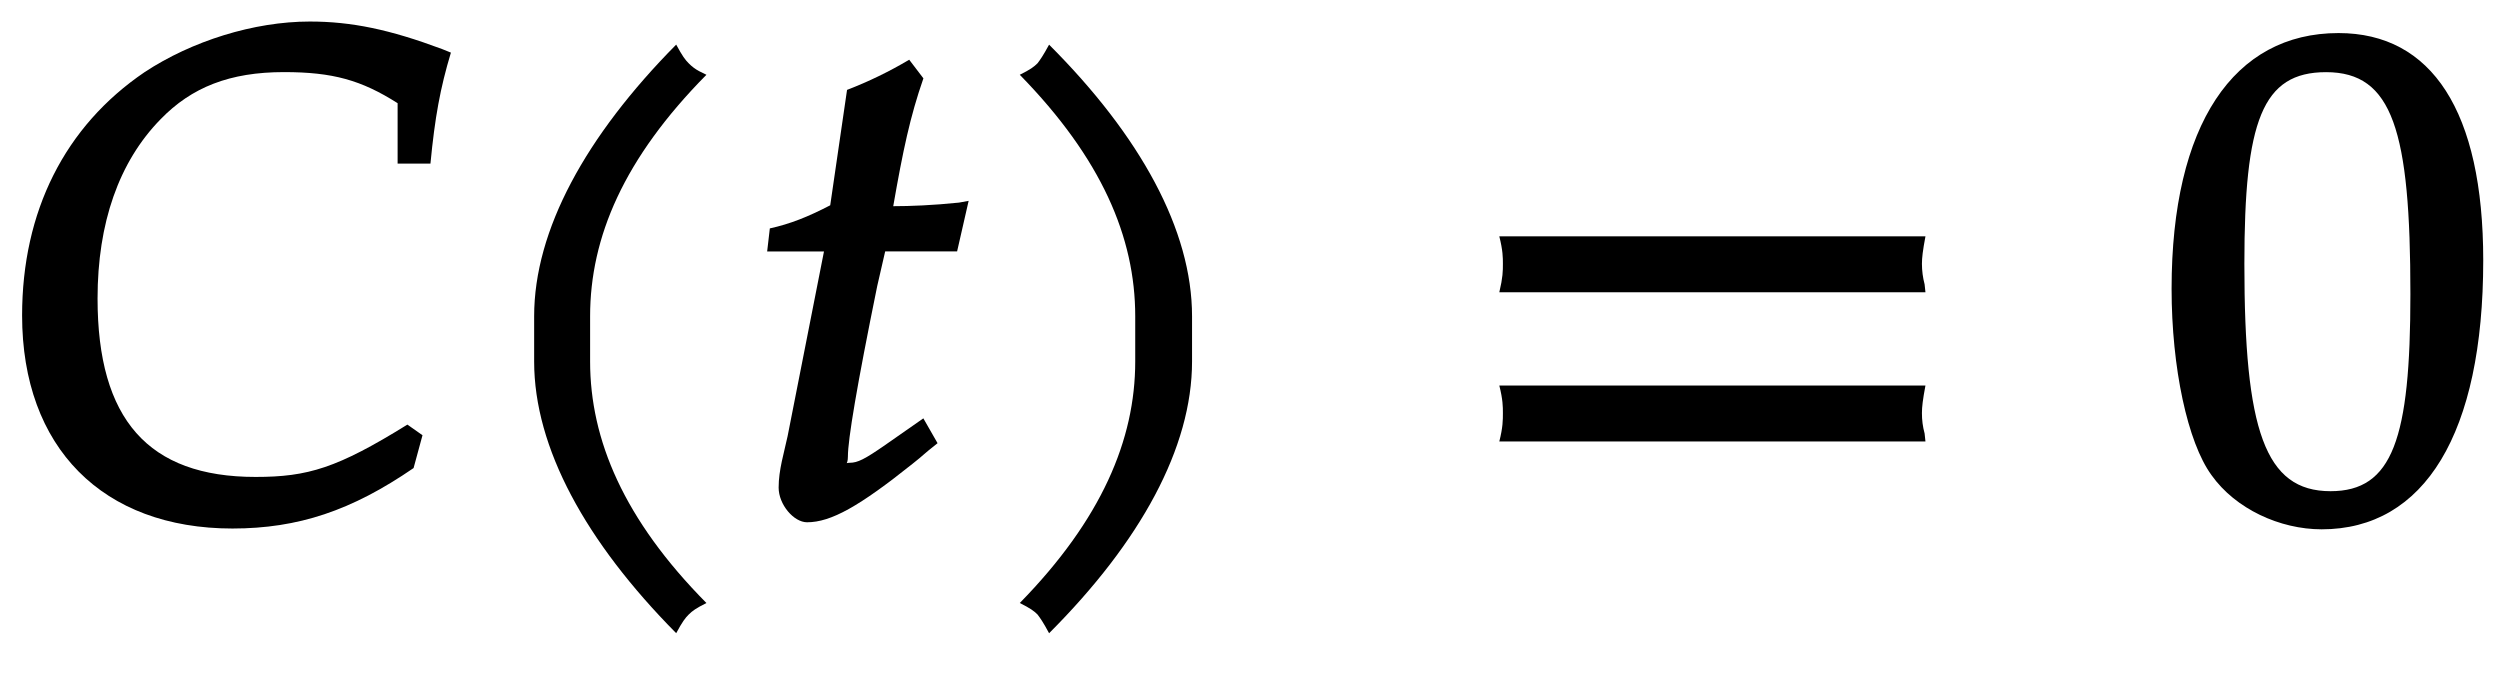
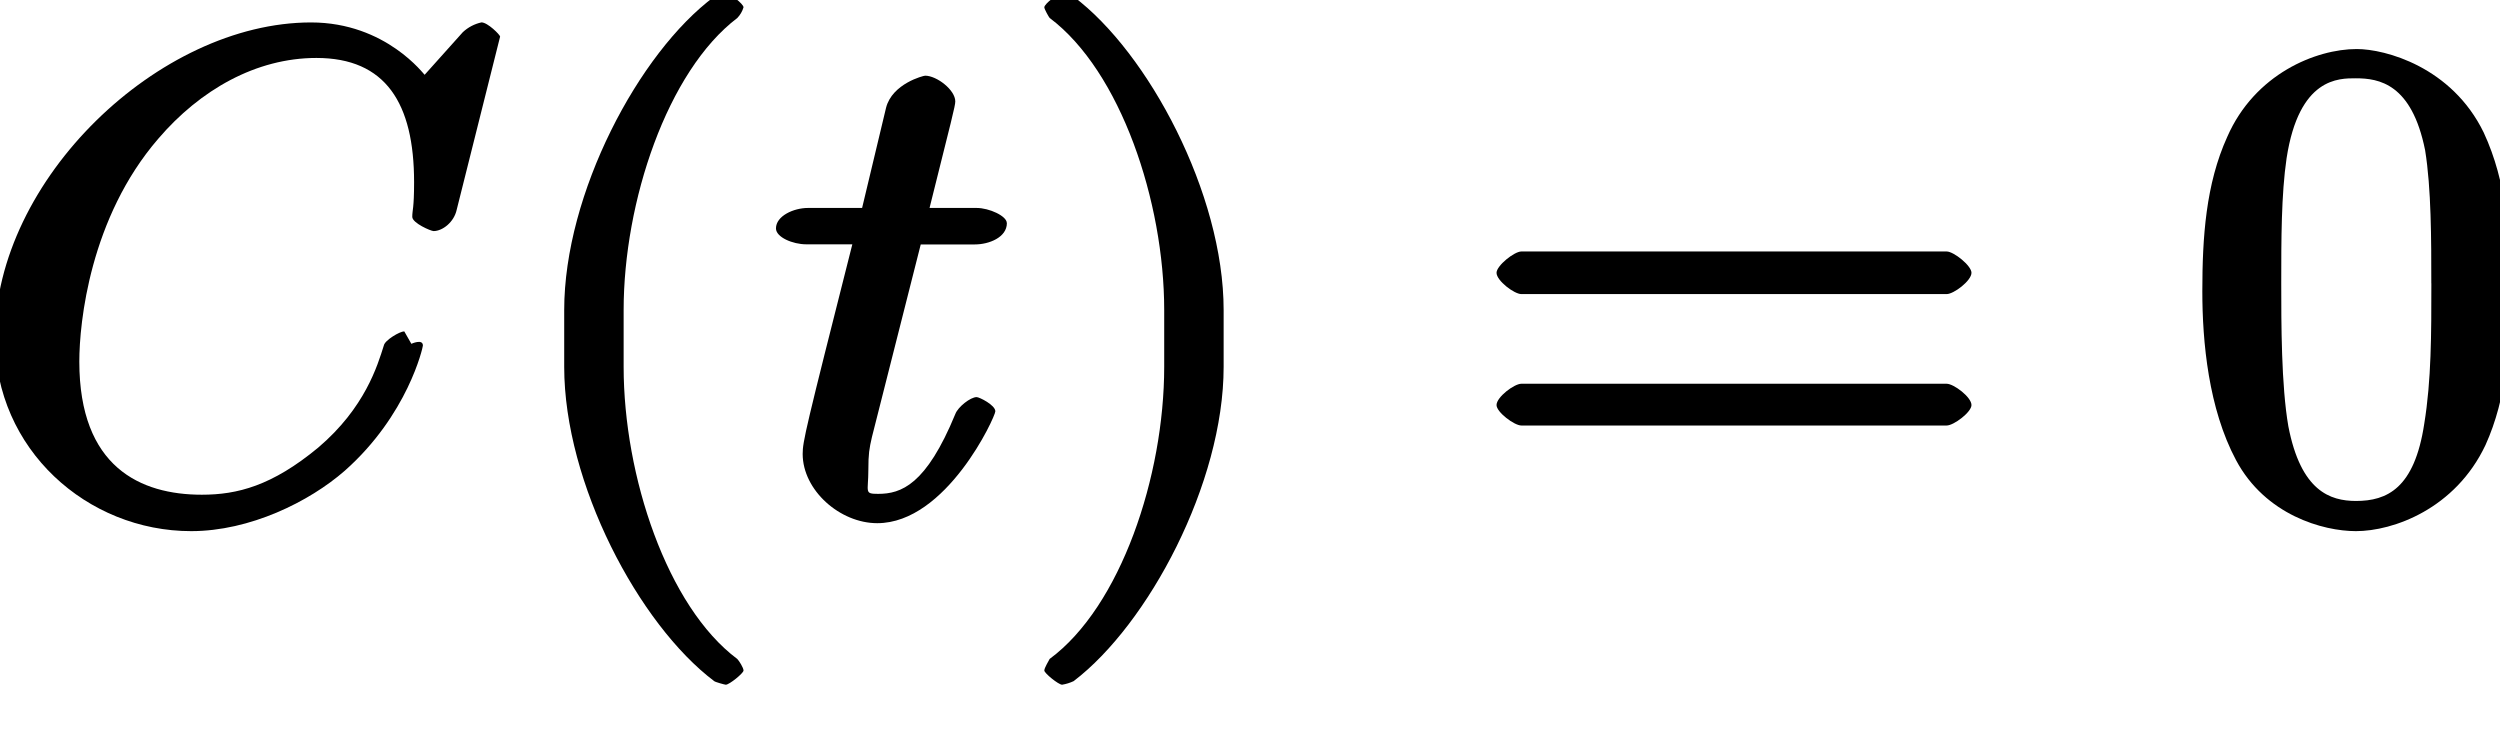
- <svg xmlns="http://www.w3.org/2000/svg" xmlns:xlink="http://www.w3.org/1999/xlink" width="44pt" height="16" viewBox="0 0 44 12">
+ <svg xmlns="http://www.w3.org/2000/svg" xmlns:xlink="http://www.w3.org/1999/xlink" width="44pt" height="13pt" viewBox="0 0 44 13">
  <defs>
    <symbol overflow="visible" id="a">
-       <path d="M7.781-8.219c-.922-.344-1.593-.484-2.328-.484-.984 0-2.078.344-2.906.89C1.14-6.859.39-5.358.39-3.53c0 2.328 1.421 3.75 3.703 3.75C5.25.219 6.187-.094 7.28-.844l.157-.578-.266-.187c-1.234.765-1.75.921-2.672.921-1.89 0-2.781-1.015-2.781-3.14 0-1.328.375-2.406 1.11-3.156.546-.563 1.218-.829 2.171-.829.86 0 1.36.141 2 .547v1.063h.578c.078-.813.172-1.328.36-1.953zm0 0" />
+       <path d="M9.281-8.438c0-.03-.219-.25-.328-.25a.701.701 0 00-.328.172l-.672.75c0 .016-.672-.921-2-.921-2.672 0-5.562 2.765-5.562 5.546C.39-1.17 2.016.266 3.844.266c1.031 0 2.078-.516 2.703-1.063C7.657-1.78 7.922-2.969 7.922-3c0-.125-.203-.031-.203-.031l-.125-.219c-.078 0-.344.156-.36.25-.109.344-.328 1.094-1.156 1.797-.812.672-1.422.828-2.047.828-1.078 0-2.156-.484-2.156-2.344 0-.687.188-2.531 1.39-3.922C4-7.5 4.986-8.062 6.048-8.062c1.219 0 1.719.796 1.719 2.187 0 .469-.032.484-.032.61 0 .109.329.25.375.25.157 0 .36-.157.407-.376zm0 0" />
    </symbol>
    <symbol overflow="visible" id="b">
-       <path d="M4.203-7.828a.735.735 0 01-.187-.14c-.063-.063-.11-.126-.22-.329-1.593 1.61-2.5 3.266-2.5 4.781v.797c0 1.516.907 3.172 2.5 4.781.11-.203.157-.265.22-.328.062-.062.125-.109.312-.203C2.875.063 2.281-1.344 2.281-2.719v-.797c0-1.39.594-2.78 2.047-4.25zm0 0" />
+       <path d="M4.156 2.719c0-.047-.078-.172-.11-.203-1.234-.922-2-3.22-2-5.141v-1c0-1.906.767-4.203 2-5.14a.457.457 0 00.11-.188c0-.063-.25-.25-.312-.25a1.01 1.01 0 00-.203.062C2.312-8.156 1-5.67 1-3.625v1C1-.578 2.313 1.906 3.64 2.906c.016.016.188.063.204.063.062 0 .312-.203.312-.25zm0 0" />
    </symbol>
    <symbol overflow="visible" id="c">
-       <path d="M3.703-5.516c-.453.047-.86.063-1.156.063.172-.984.297-1.578.531-2.25l-.25-.328a7.16 7.16 0 01-1.094.531l-.296 2.031c-.391.203-.704.328-1.063.407l-.047.406h1l-.64 3.25C.625-1.11.53-.813.53-.5c0 .297.266.61.5.61.422 0 .922-.282 1.86-1.032.218-.172.14-.125.437-.36l-.25-.437-.672.469c-.36.25-.484.313-.625.313-.093 0-.031.046-.031-.11 0-.297.156-1.234.516-3l.14-.61h1.266l.203-.89zm0 0" />
+       <path d="M4.14-5.156c0-.125-.312-.266-.53-.266H2.78c.39-1.562.453-1.797.453-1.875 0-.203-.328-.453-.53-.453-.032 0-.579.14-.688.563l-.422 1.765H.64c-.25 0-.563.14-.563.36 0 .156.297.28.531.28h.813C.594-1.515.547-1.311.547-1.093c0 .64.656 1.219 1.312 1.219 1.22 0 2.079-1.875 2.079-1.969 0-.11-.282-.25-.329-.25-.109 0-.328.172-.375.297C2.72-.547 2.281-.39 1.875-.39c-.25 0-.172-.03-.172-.421 0-.282.016-.375.063-.579l.859-3.39h.953c.25 0 .563-.125.563-.375zm0 0" />
    </symbol>
    <symbol overflow="visible" id="d">
-       <path d="M3.766-2.719v-.797c0-1.515-.907-3.171-2.516-4.78-.11.202-.156.265-.203.327-.063.063-.125.11-.313.203 1.438 1.47 2.032 2.86 2.032 4.25v.797c0 1.375-.594 2.781-2.032 4.25.188.094.25.14.313.203.047.063.094.125.203.329C2.86.452 3.766-1.204 3.766-2.72zm0 0" />
+       <path d="M3.64-2.625v-1c0-2.047-1.328-4.531-2.64-5.516a.774.774 0 00-.203-.062c-.063 0-.313.187-.313.25 0 .031.079.172.094.187 1.25.938 2.016 3.235 2.016 5.141v1c0 1.922-.766 4.219-2.016 5.14-.015.032-.094.157-.094.204 0 .047.25.25.313.25A.774.774 0 001 2.906c1.313-1 2.64-3.484 2.64-5.531zm0 0" />
    </symbol>
    <symbol overflow="visible" id="e">
-       <path d="M8.266-4.078a1.419 1.419 0 01-.047-.36c0-.109.015-.234.062-.484h-7.5c.063.25.063.375.063.484 0 .125 0 .235-.063.5h7.5zm0 2.625a1.332 1.332 0 01-.047-.36c0-.109.015-.234.062-.484h-7.5c.063.25.063.375.063.485 0 .125 0 .25-.063.5h7.5zm0 0" />
+       <path d="M8.828-4.281c0-.125-.312-.375-.437-.375H.906c-.125 0-.437.25-.437.375 0 .14.312.375.437.375h7.485c.125 0 .437-.235.437-.375zm0 2.328c0-.14-.312-.375-.437-.375H.906c-.125 0-.437.234-.437.375 0 .125.312.36.437.36h7.485c.125 0 .437-.235.437-.36zm0 0" />
    </symbol>
    <symbol overflow="visible" id="f">
-       <path d="M5.688-4.5c0-2.625-.907-4-2.547-4C1.297-8.5.203-6.89.203-4c0 1.39.281 2.703.703 3.281.422.594 1.203.953 1.938.953 1.812 0 2.844-1.687 2.844-4.734zm-1.282.594C4.406-1.36 4.094-.437 3-.437c-1.156 0-1.516-1.079-1.516-4 0-2.516.313-3.375 1.438-3.375 1.172 0 1.484 1.03 1.484 3.906zm0 0" />
+       <path d="M5.688-3.953c0-.953-.063-1.922-.47-2.797-.562-1.156-1.734-1.469-2.234-1.469-.718 0-1.796.438-2.28 1.547-.376.828-.438 1.766-.438 2.719 0 .89.109 2.062.593 2.969.516.968 1.532 1.25 2.11 1.25.656 0 1.75-.391 2.281-1.516.375-.828.438-1.766.438-2.703zm-1.391-.14c0 .89 0 1.702-.125 2.468C4-.485 3.516-.265 2.969-.265 2.516-.266 2-.438 1.78-1.579c-.125-.719-.125-1.813-.125-2.516 0-.765 0-1.562.094-2.203.219-1.422.922-1.406 1.219-1.406.406 0 .984.094 1.219 1.266.109.671.109 1.578.109 2.343zm0 0" />
    </symbol>
  </defs>
-   <use xlink:href="#a" x="-.001" y="9.082" />
-   <use xlink:href="#b" x="8.105" y="9.082" />
-   <use xlink:href="#c" x="13.174" y="9.082" />
-   <use xlink:href="#d" x="17.214" y="9.082" />
-   <use xlink:href="#e" x="25.607" y="9.082" />
+   <use xlink:href="#a" x="-.479" y="9.082" />
+   <use xlink:href="#b" x="8.93" y="9.082" />
+   <use xlink:href="#c" x="13.58" y="9.082" />
+   <use xlink:href="#d" x="17.896" y="9.082" />
  <g>
-     <use xlink:href="#f" x="38.017" y="9.082" />
+     <use xlink:href="#e" x="25.87" y="9.082" />
+   </g>
+   <g>
+     <use xlink:href="#f" x="38.495" y="9.082" />
  </g>
</svg>
